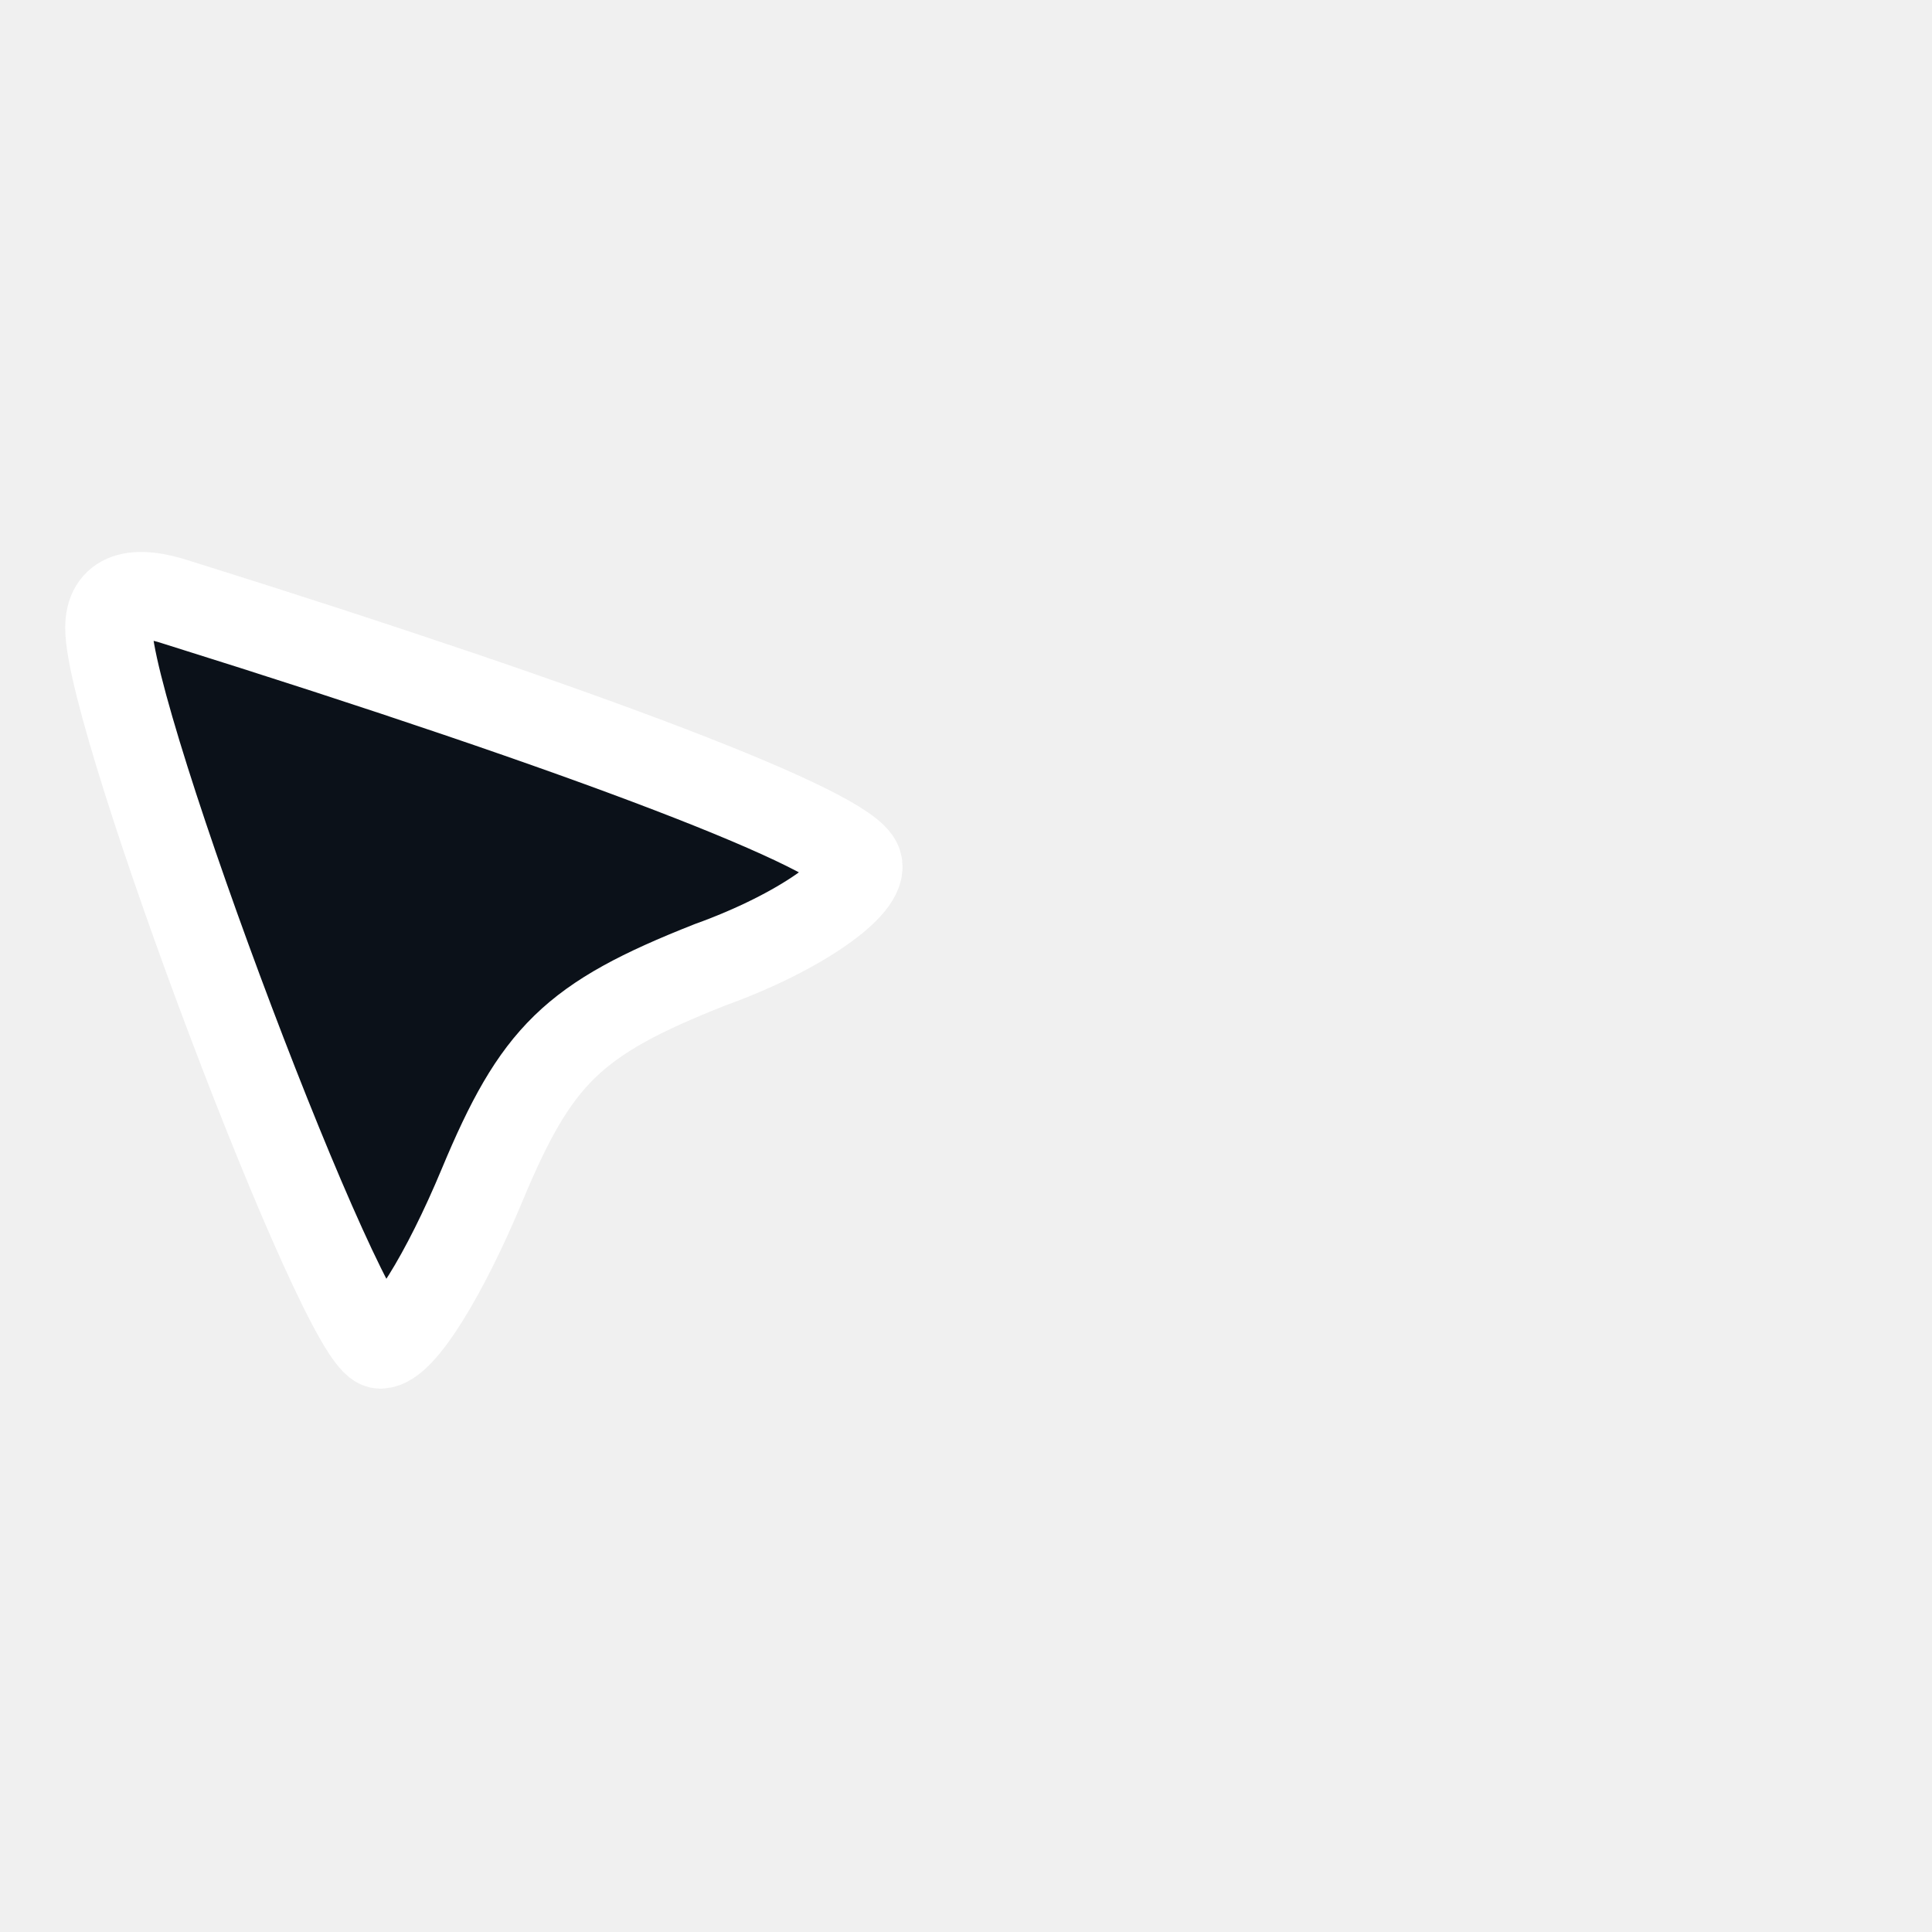
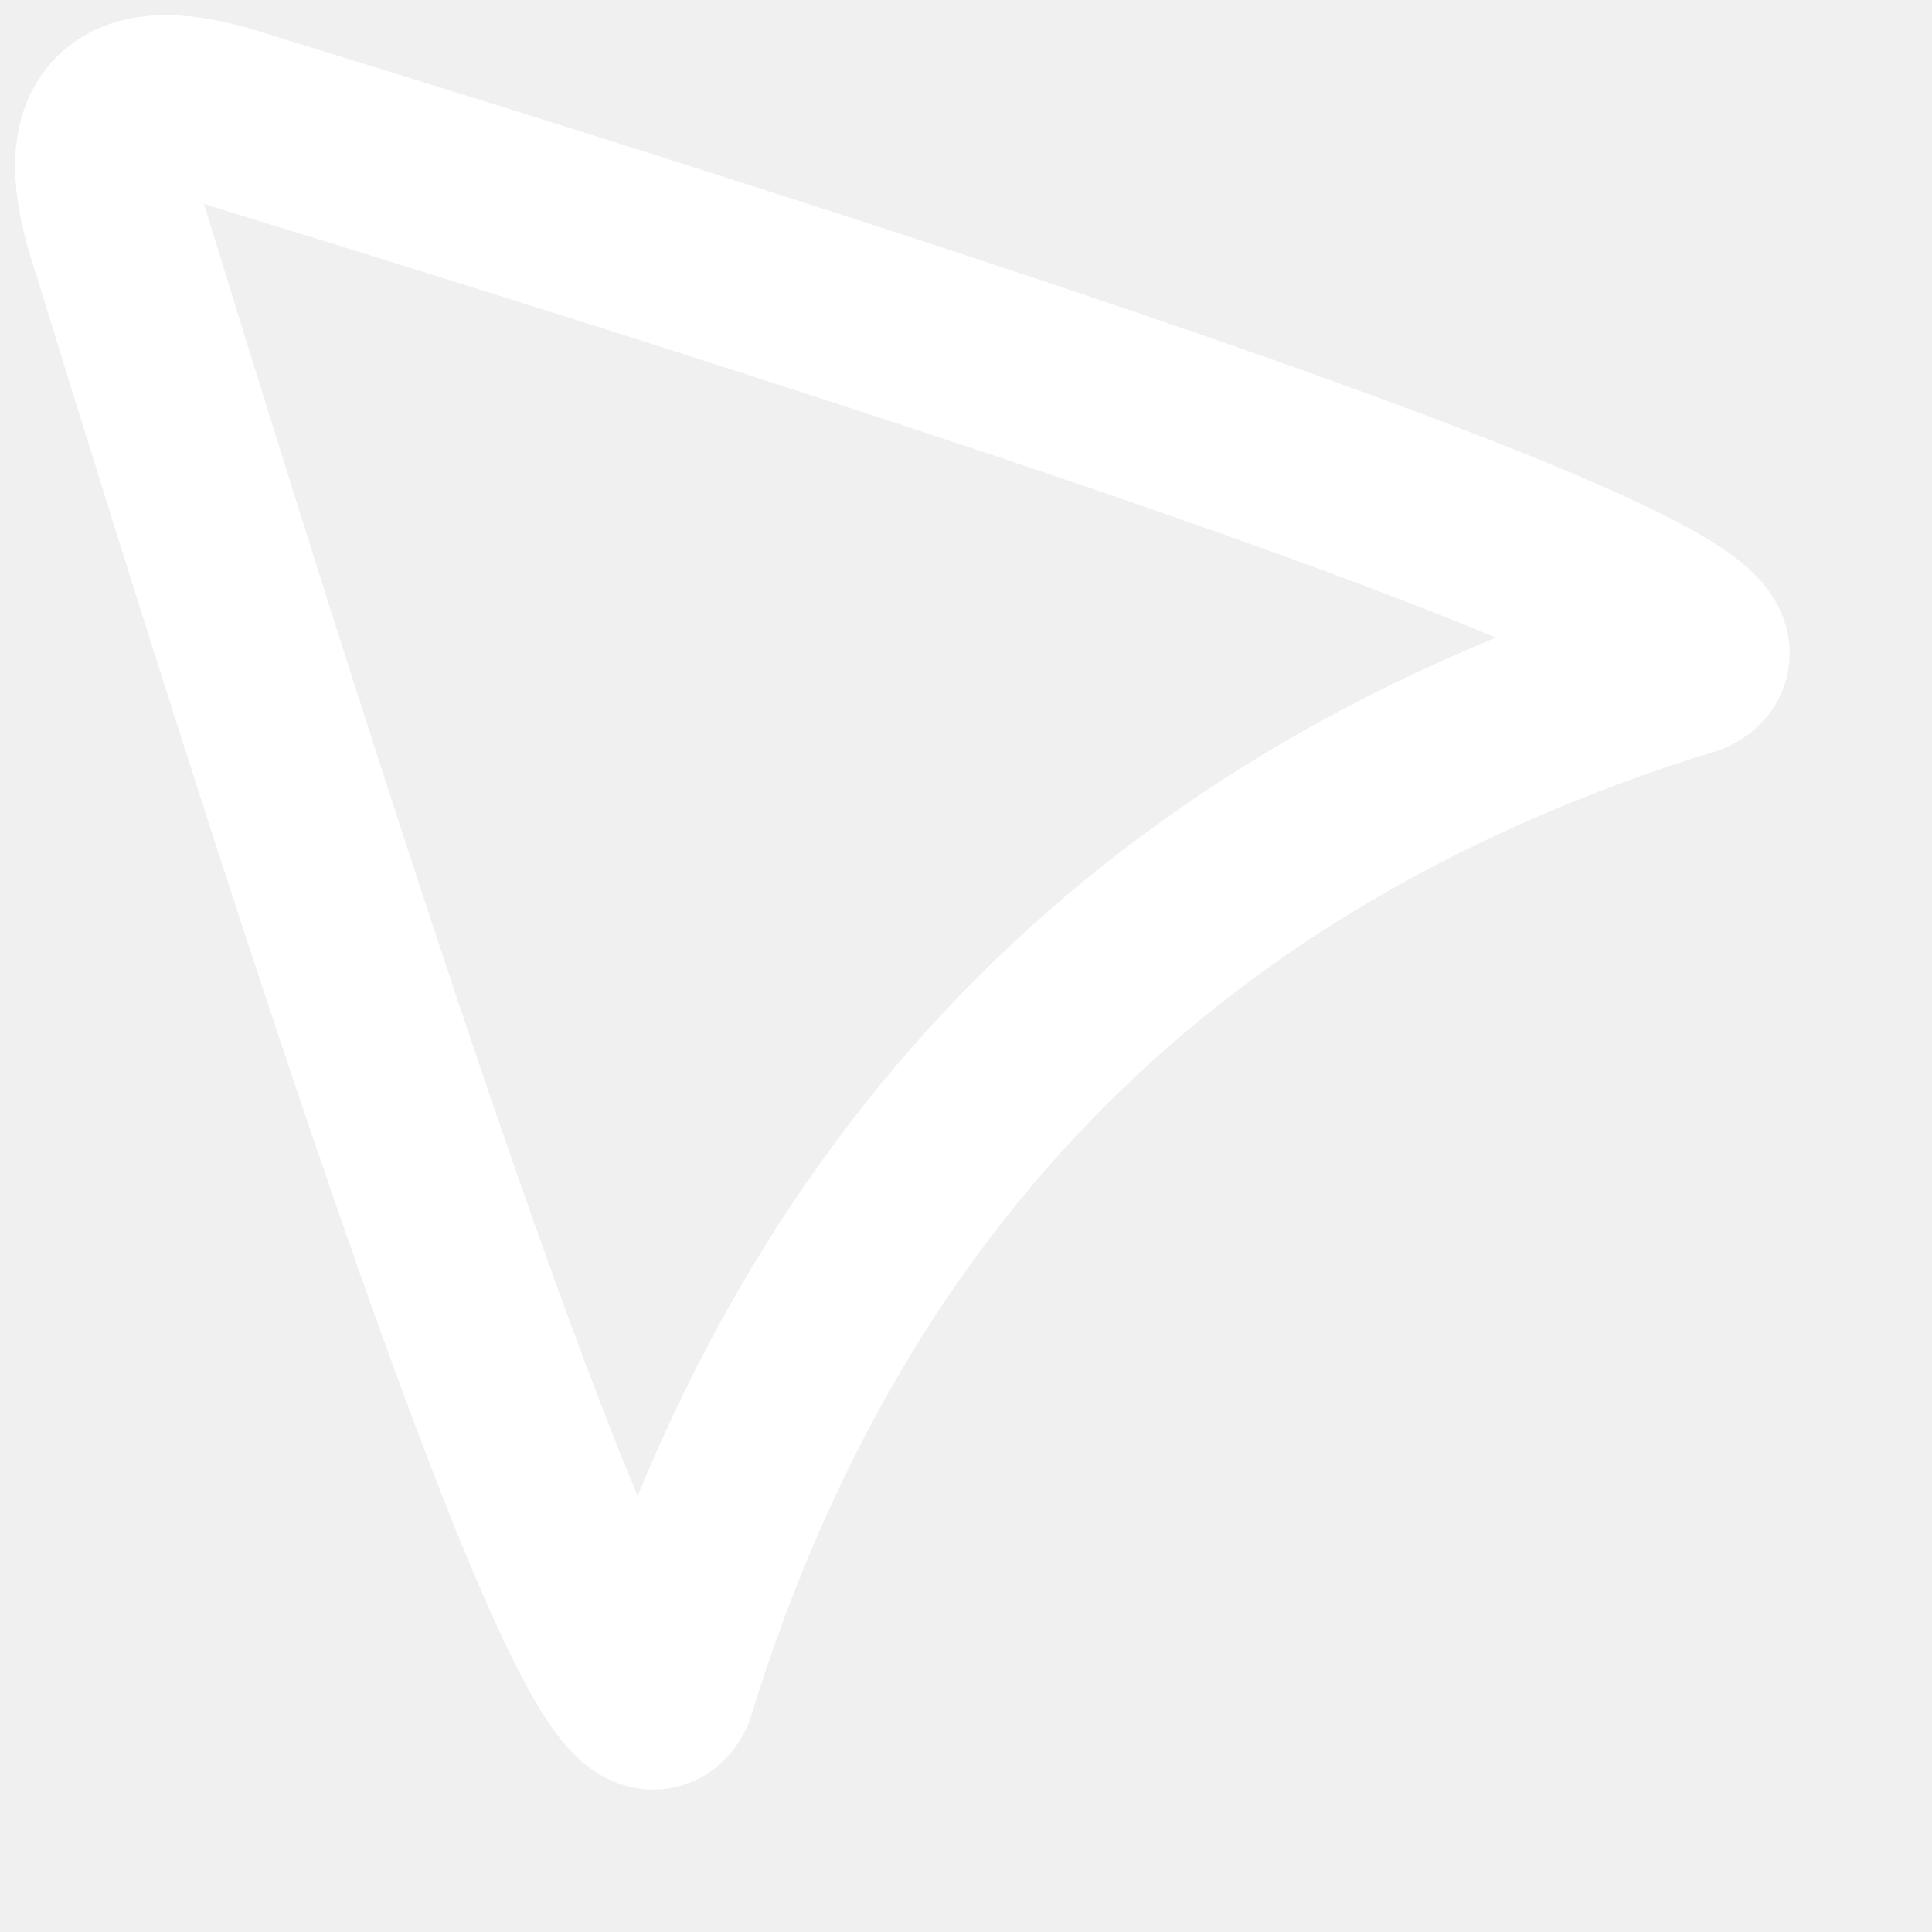
- <svg xmlns="http://www.w3.org/2000/svg" version="1.0" width="32pt" height="32pt" viewBox="0 0 32 32" preserveAspectRatio="xMidYMid meet">
-   <g transform="translate(0,32) scale(0.06,-0.06)" fill="#0b1119" stroke="#fff" stroke-width="24">
-     <path d="M30 360 c0 -26 65 -198 75 -198 6 0 18 20 28 44 15 36 25 46 63 61 25 9 43 22 41 28 -3 9 -73 36 -188 72 -12 4 -19 2 -19 -7z" />
+ <svg xmlns="http://www.w3.org/2000/svg" version="1.0" width="26px" height="26px" viewBox="0 0 32 32" preserveAspectRatio="xMidYMid meet">
+   <g fill="none" stroke="#fff" stroke-width="3">
+     <path d="M 4 2 Q 30 10 28 11 Q 15 15 11 28 Q 10 30 2 4 Q 1 1 4 2 z" />
  </g>
</svg>
